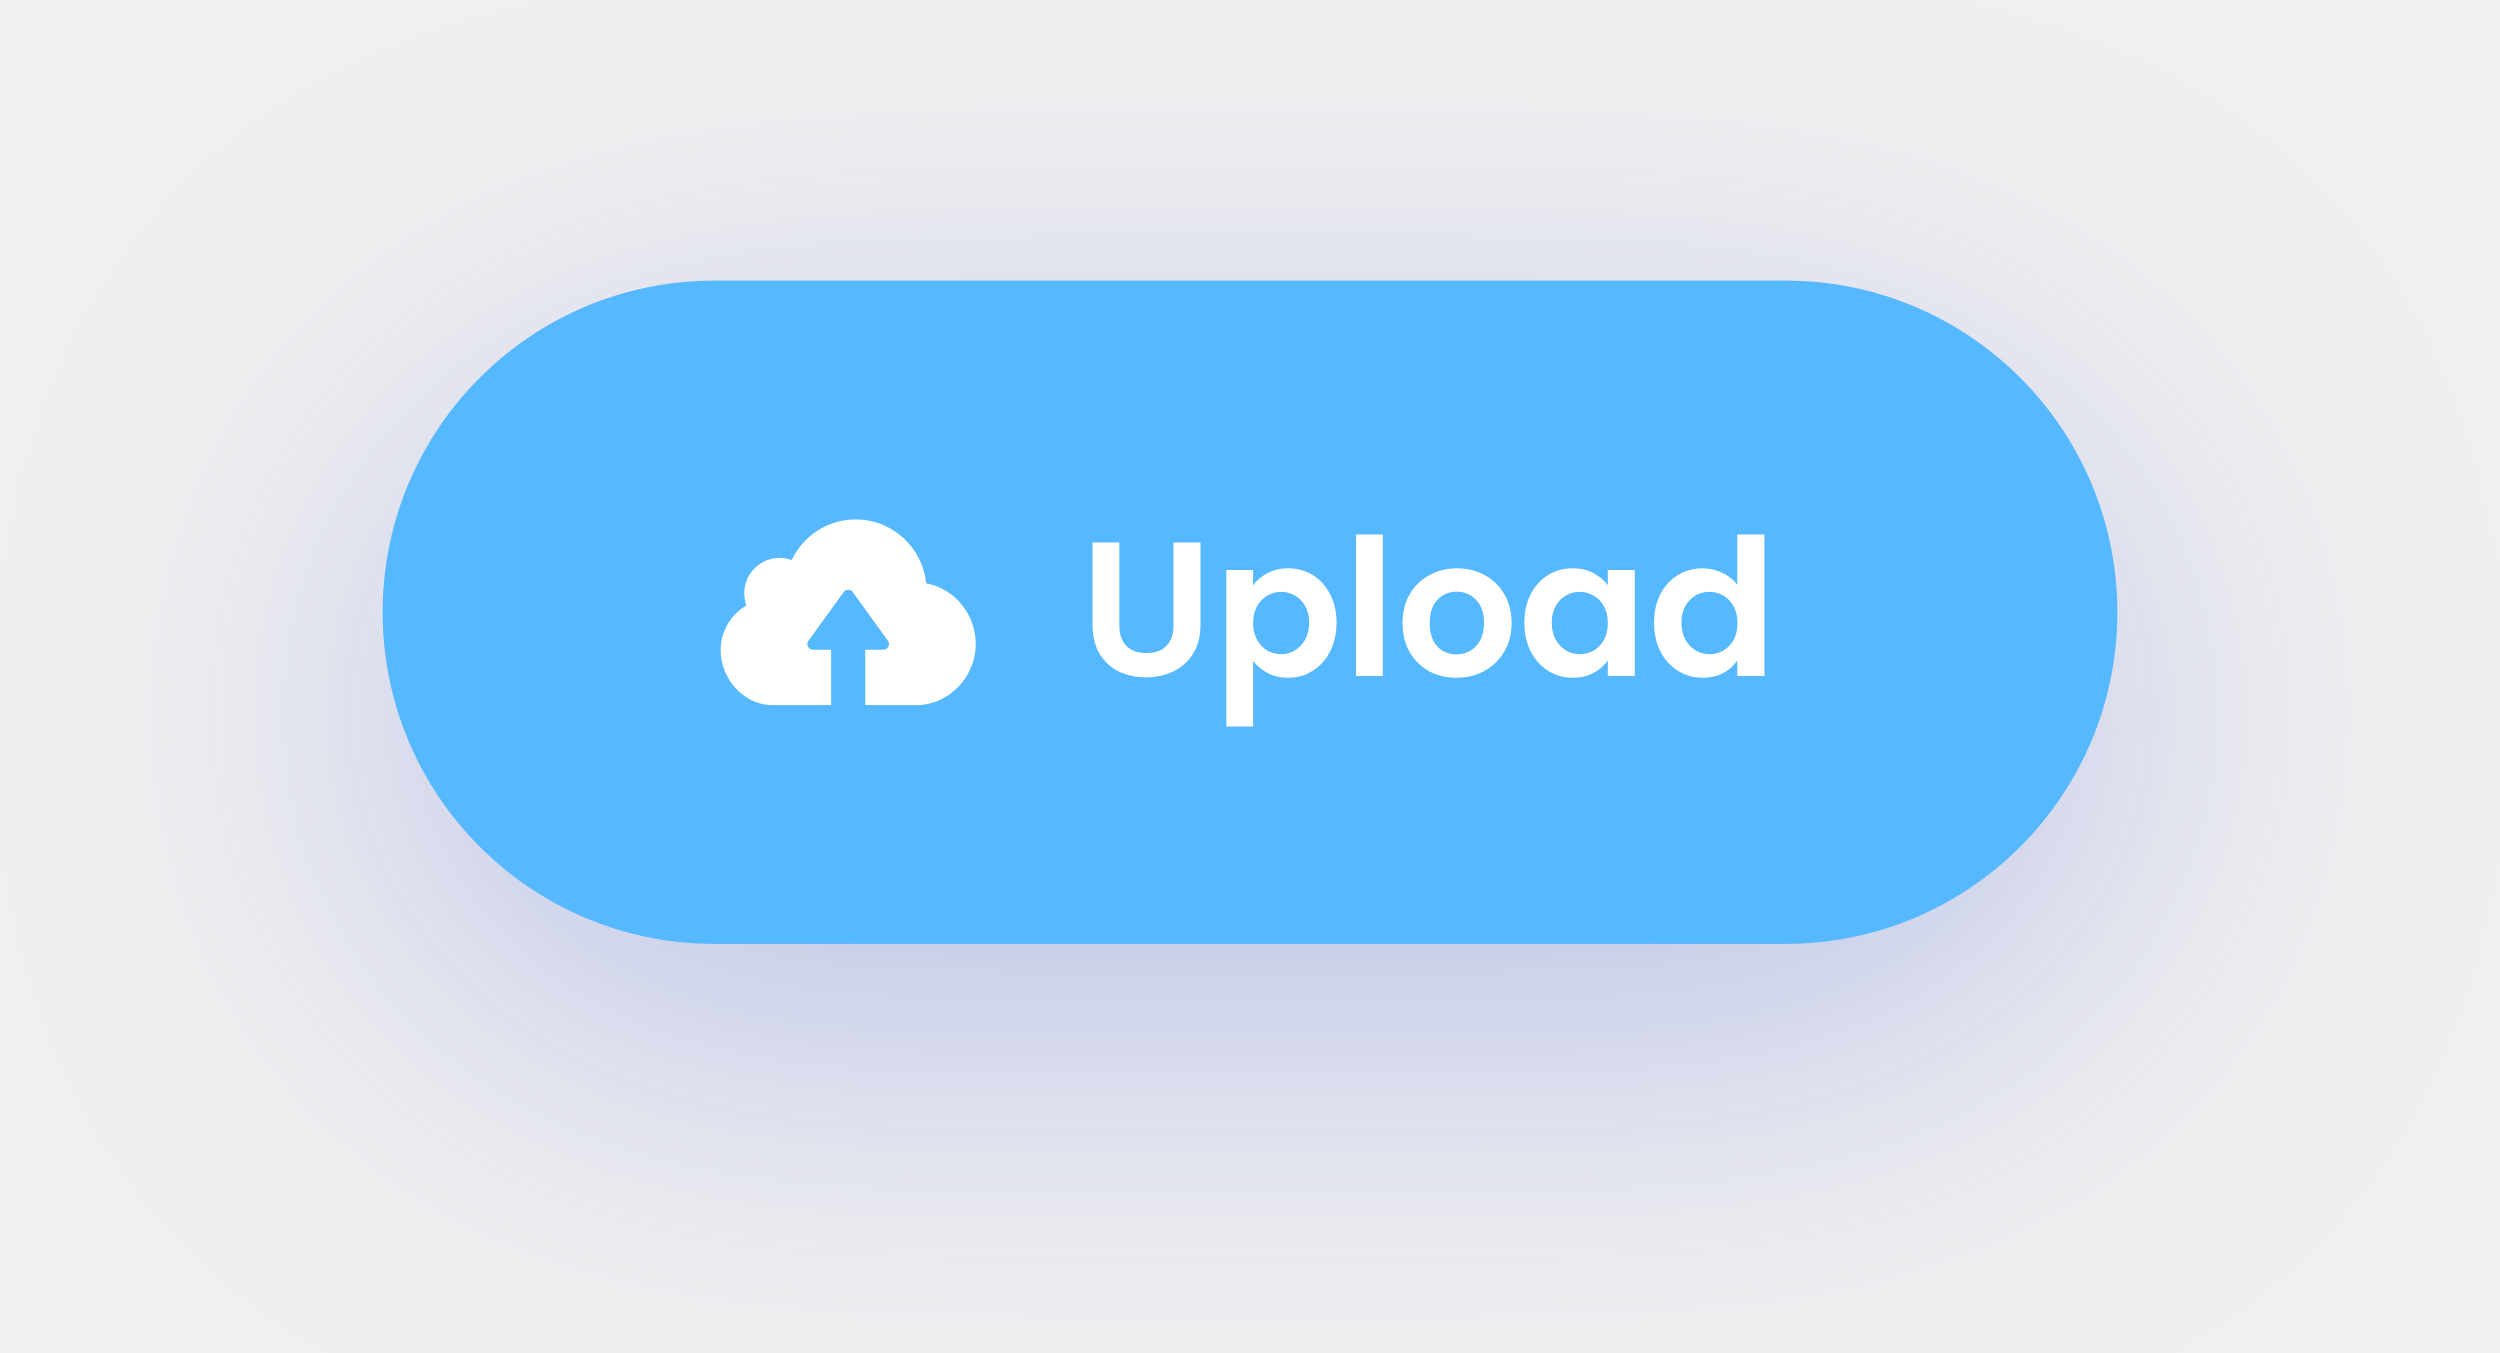
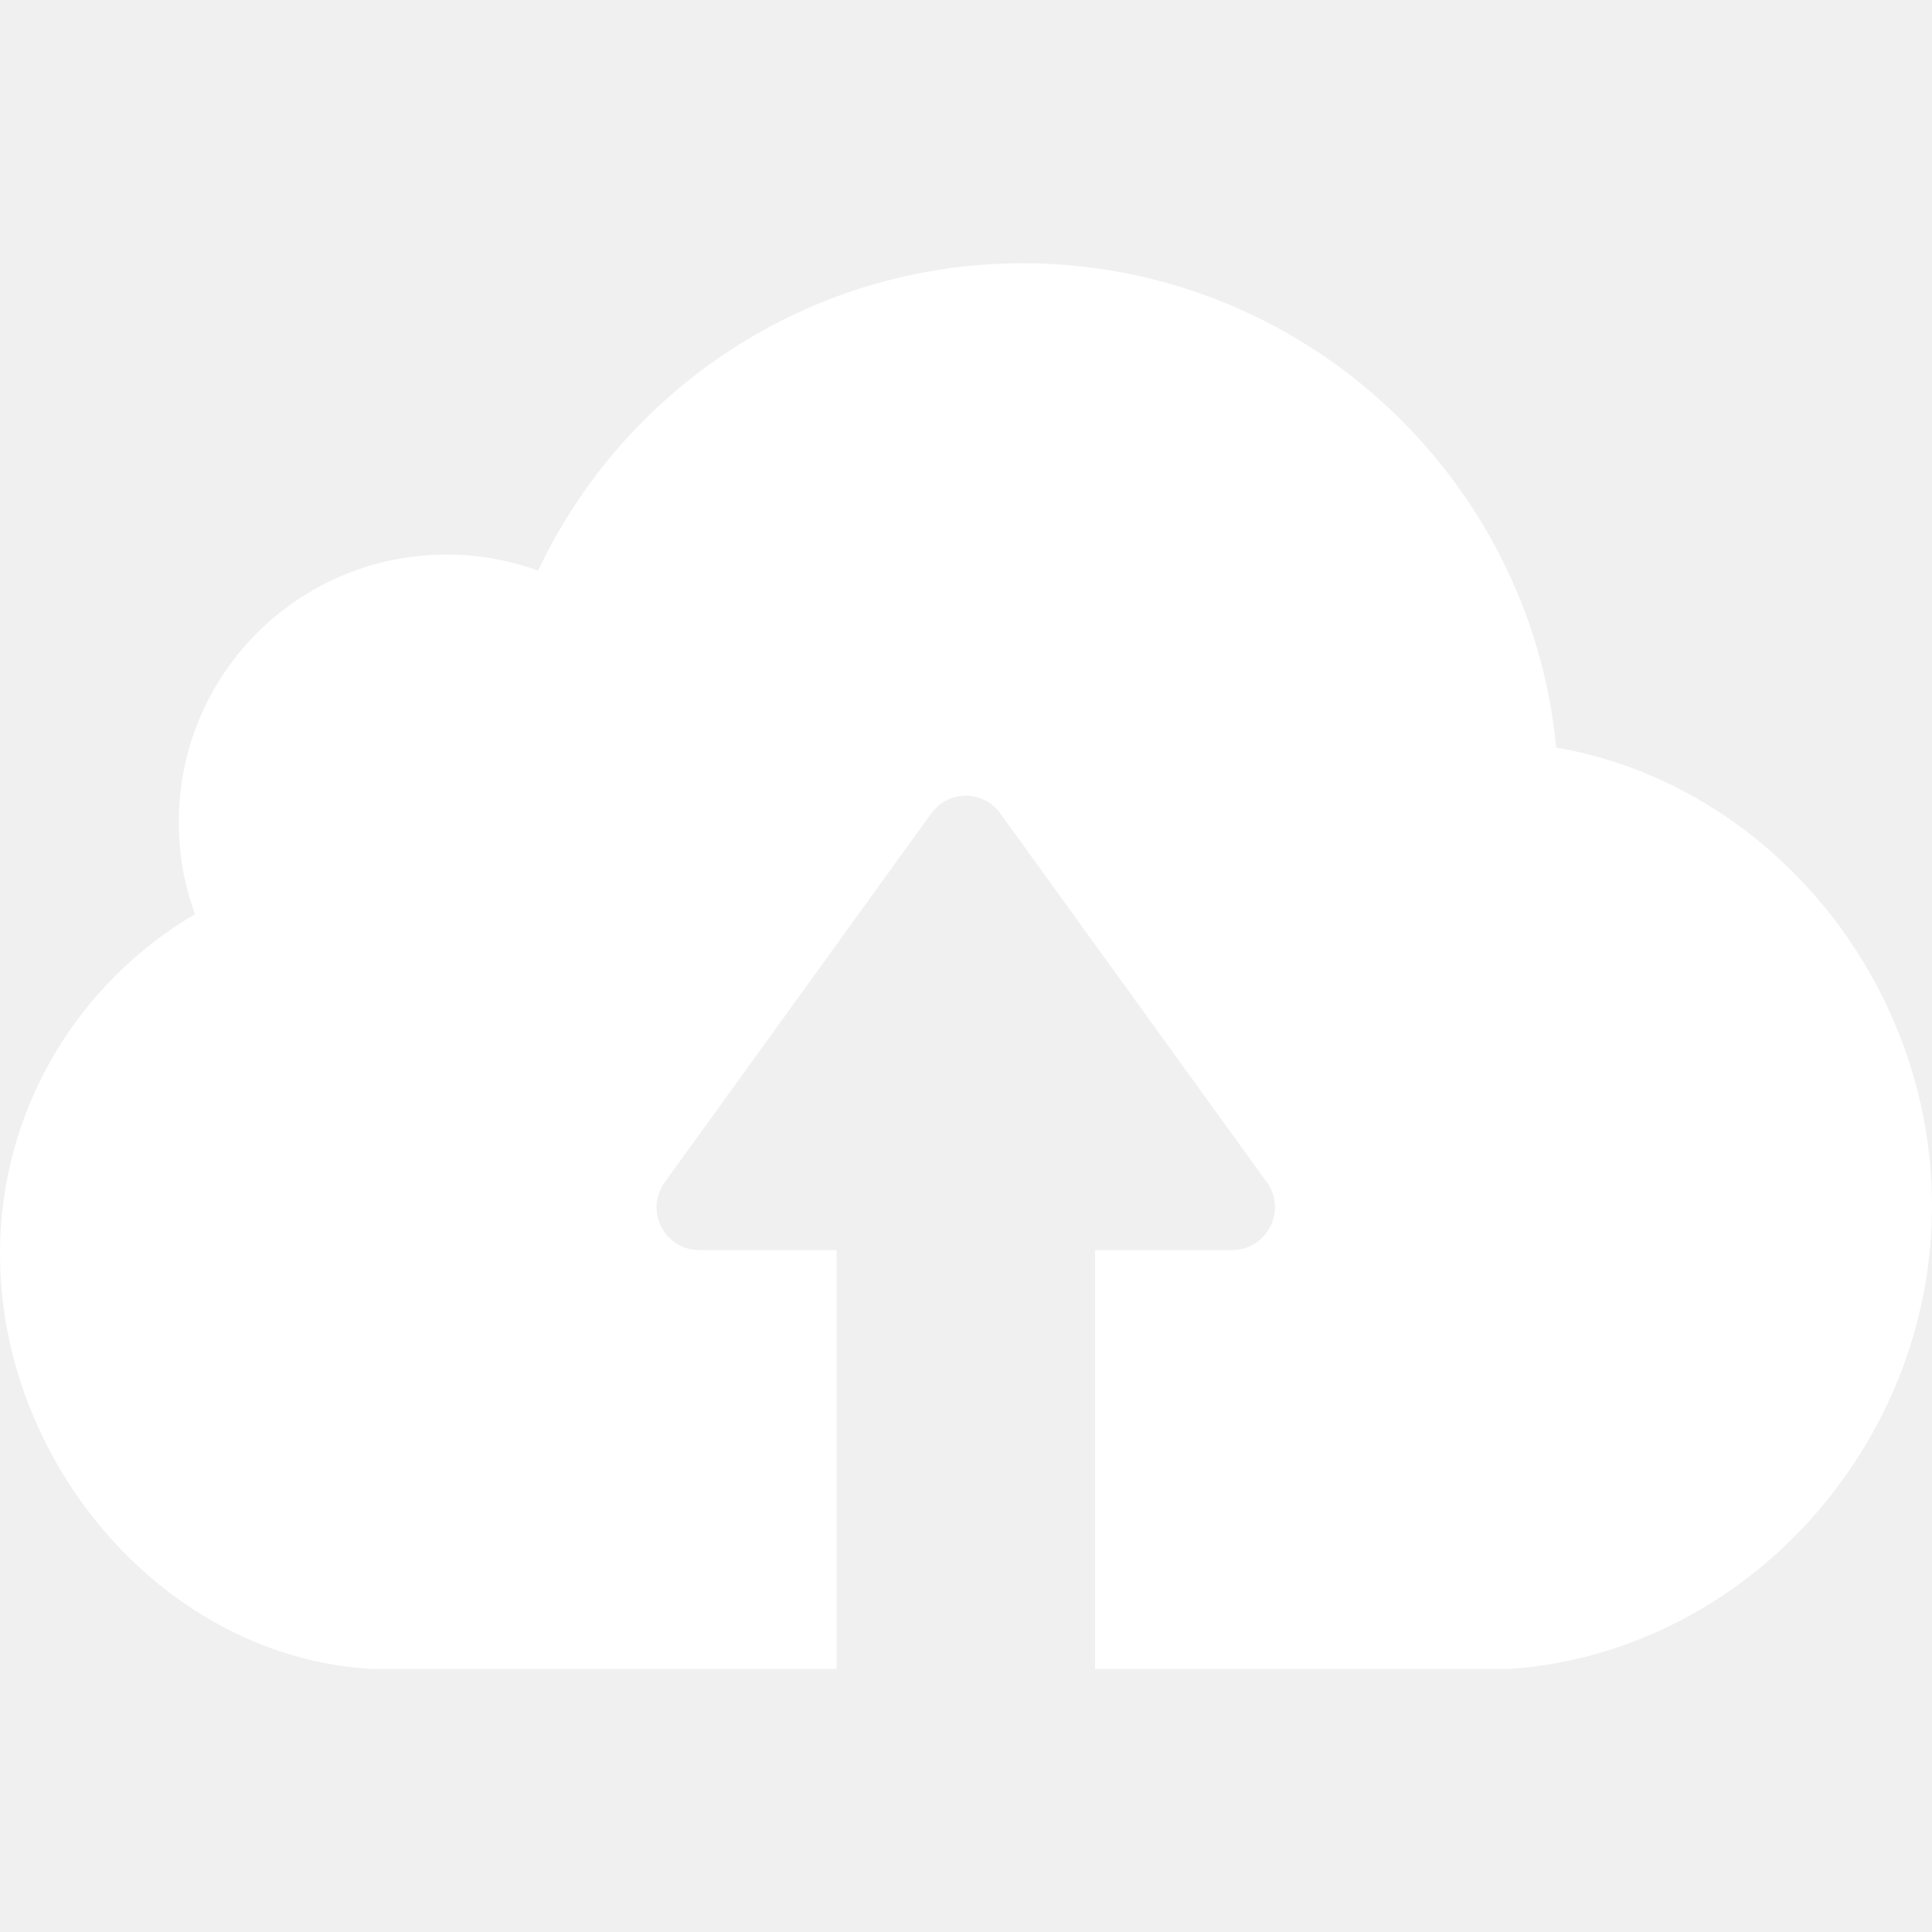
- <svg xmlns="http://www.w3.org/2000/svg" width="196" height="106" viewBox="0 0 196 106" fill="none">
-   <g filter="url(#filter0_d_80002_4010)">
-     <rect x="30" y="22" width="136" height="52" rx="26" fill="#56B8FF" />
-     <g clip-path="url(#clip0_80002_4010)">
-       <path d="M72.127 55.276H67.836V50.94H69.254C69.614 50.94 69.826 50.532 69.614 50.237L66.856 46.42C66.68 46.175 66.316 46.175 66.14 46.42L63.382 50.237C63.169 50.532 63.378 50.94 63.742 50.94H65.16V55.276H60.354C58.208 55.158 56.5 53.151 56.5 50.977C56.5 49.477 57.313 48.17 58.519 47.463C58.408 47.164 58.351 46.846 58.351 46.51C58.351 44.978 59.59 43.74 61.122 43.74C61.453 43.74 61.772 43.797 62.07 43.907C62.957 42.027 64.869 40.724 67.093 40.724C69.97 40.728 72.34 42.931 72.609 45.738C74.82 46.118 76.5 48.166 76.5 50.483C76.5 52.959 74.571 55.105 72.127 55.276Z" fill="white" />
-     </g>
-     <path d="M87.756 42.53V49.01C87.756 49.72 87.941 50.265 88.311 50.645C88.681 51.015 89.201 51.2 89.871 51.2C90.551 51.2 91.076 51.015 91.446 50.645C91.816 50.265 92.001 49.72 92.001 49.01V42.53H94.116V48.995C94.116 49.885 93.921 50.64 93.531 51.26C93.151 51.87 92.636 52.33 91.986 52.64C91.346 52.95 90.631 53.105 89.841 53.105C89.061 53.105 88.351 52.95 87.711 52.64C87.081 52.33 86.581 51.87 86.211 51.26C85.841 50.64 85.656 49.885 85.656 48.995V42.53H87.756ZM98.245 45.89C98.515 45.51 98.885 45.195 99.355 44.945C99.835 44.685 100.38 44.555 100.99 44.555C101.7 44.555 102.34 44.73 102.91 45.08C103.49 45.43 103.945 45.93 104.275 46.58C104.615 47.22 104.785 47.965 104.785 48.815C104.785 49.665 104.615 50.42 104.275 51.08C103.945 51.73 103.49 52.235 102.91 52.595C102.34 52.955 101.7 53.135 100.99 53.135C100.38 53.135 99.84 53.01 99.37 52.76C98.91 52.51 98.535 52.195 98.245 51.815V56.96H96.145V44.69H98.245V45.89ZM102.64 48.815C102.64 48.315 102.535 47.885 102.325 47.525C102.125 47.155 101.855 46.875 101.515 46.685C101.185 46.495 100.825 46.4 100.435 46.4C100.055 46.4 99.695 46.5 99.355 46.7C99.025 46.89 98.755 47.17 98.545 47.54C98.345 47.91 98.245 48.345 98.245 48.845C98.245 49.345 98.345 49.78 98.545 50.15C98.755 50.52 99.025 50.805 99.355 51.005C99.695 51.195 100.055 51.29 100.435 51.29C100.825 51.29 101.185 51.19 101.515 50.99C101.855 50.79 102.125 50.505 102.325 50.135C102.535 49.765 102.64 49.325 102.64 48.815ZM108.411 41.9V53H106.311V41.9H108.411ZM114.176 53.135C113.376 53.135 112.656 52.96 112.016 52.61C111.376 52.25 110.871 51.745 110.501 51.095C110.141 50.445 109.961 49.695 109.961 48.845C109.961 47.995 110.146 47.245 110.516 46.595C110.896 45.945 111.411 45.445 112.061 45.095C112.711 44.735 113.436 44.555 114.236 44.555C115.036 44.555 115.761 44.735 116.411 45.095C117.061 45.445 117.571 45.945 117.941 46.595C118.321 47.245 118.511 47.995 118.511 48.845C118.511 49.695 118.316 50.445 117.926 51.095C117.546 51.745 117.026 52.25 116.366 52.61C115.716 52.96 114.986 53.135 114.176 53.135ZM114.176 51.305C114.556 51.305 114.911 51.215 115.241 51.035C115.581 50.845 115.851 50.565 116.051 50.195C116.251 49.825 116.351 49.375 116.351 48.845C116.351 48.055 116.141 47.45 115.721 47.03C115.311 46.6 114.806 46.385 114.206 46.385C113.606 46.385 113.101 46.6 112.691 47.03C112.291 47.45 112.091 48.055 112.091 48.845C112.091 49.635 112.286 50.245 112.676 50.675C113.076 51.095 113.576 51.305 114.176 51.305ZM119.512 48.815C119.512 47.975 119.677 47.23 120.007 46.58C120.347 45.93 120.802 45.43 121.372 45.08C121.952 44.73 122.597 44.555 123.307 44.555C123.927 44.555 124.467 44.68 124.927 44.93C125.397 45.18 125.772 45.495 126.052 45.875V44.69H128.167V53H126.052V51.785C125.782 52.175 125.407 52.5 124.927 52.76C124.457 53.01 123.912 53.135 123.292 53.135C122.592 53.135 121.952 52.955 121.372 52.595C120.802 52.235 120.347 51.73 120.007 51.08C119.677 50.42 119.512 49.665 119.512 48.815ZM126.052 48.845C126.052 48.335 125.952 47.9 125.752 47.54C125.552 47.17 125.282 46.89 124.942 46.7C124.602 46.5 124.237 46.4 123.847 46.4C123.457 46.4 123.097 46.495 122.767 46.685C122.437 46.875 122.167 47.155 121.957 47.525C121.757 47.885 121.657 48.315 121.657 48.815C121.657 49.315 121.757 49.755 121.957 50.135C122.167 50.505 122.437 50.79 122.767 50.99C123.107 51.19 123.467 51.29 123.847 51.29C124.237 51.29 124.602 51.195 124.942 51.005C125.282 50.805 125.552 50.525 125.752 50.165C125.952 49.795 126.052 49.355 126.052 48.845ZM129.678 48.815C129.678 47.975 129.843 47.23 130.173 46.58C130.513 45.93 130.973 45.43 131.553 45.08C132.133 44.73 132.778 44.555 133.488 44.555C134.028 44.555 134.543 44.675 135.033 44.915C135.523 45.145 135.913 45.455 136.203 45.845V41.9H138.333V53H136.203V51.77C135.943 52.18 135.578 52.51 135.108 52.76C134.638 53.01 134.093 53.135 133.473 53.135C132.773 53.135 132.133 52.955 131.553 52.595C130.973 52.235 130.513 51.73 130.173 51.08C129.843 50.42 129.678 49.665 129.678 48.815ZM136.218 48.845C136.218 48.335 136.118 47.9 135.918 47.54C135.718 47.17 135.448 46.89 135.108 46.7C134.768 46.5 134.403 46.4 134.013 46.4C133.623 46.4 133.263 46.495 132.933 46.685C132.603 46.875 132.333 47.155 132.123 47.525C131.923 47.885 131.823 48.315 131.823 48.815C131.823 49.315 131.923 49.755 132.123 50.135C132.333 50.505 132.603 50.79 132.933 50.99C133.273 51.19 133.633 51.29 134.013 51.29C134.403 51.29 134.768 51.195 135.108 51.005C135.448 50.805 135.718 50.525 135.918 50.165C136.118 49.795 136.218 49.355 136.218 48.845Z" fill="white" />
-   </g>
-   <defs>
-     <filter id="filter0_d_80002_4010" x="0" y="0" width="196" height="112" filterUnits="userSpaceOnUse" color-interpolation-filters="sRGB">
-       <feFlood flood-opacity="0" result="BackgroundImageFix" />
-       <feColorMatrix in="SourceAlpha" type="matrix" values="0 0 0 0 0 0 0 0 0 0 0 0 0 0 0 0 0 0 127 0" result="hardAlpha" />
-       <feOffset dy="8" />
-       <feGaussianBlur stdDeviation="15" />
-       <feColorMatrix type="matrix" values="0 0 0 0 0.255 0 0 0 0 0.349 0 0 0 0 0.838 0 0 0 0.3 0" />
-       <feBlend mode="normal" in2="BackgroundImageFix" result="effect1_dropShadow_80002_4010" />
-       <feBlend mode="normal" in="SourceGraphic" in2="effect1_dropShadow_80002_4010" result="shape" />
-     </filter>
-     <clipPath id="clip0_80002_4010">
-       <rect width="20" height="20" fill="white" transform="translate(56.5 38)" />
-     </clipPath>
-   </defs>
+ <svg xmlns="http://www.w3.org/2000/svg" width="20" height="20" viewBox="0 0 20 20" fill="none">
+   <path d="M15.627 17.277H11.336V12.941H12.754C13.114 12.941 13.326 12.533 13.114 12.238L10.355 8.421C10.18 8.176 9.816 8.176 9.64 8.421L6.882 12.238C6.669 12.533 6.878 12.941 7.242 12.941H8.66V17.277H3.854C1.708 17.159 0 15.152 0 12.978C0 11.478 0.813 10.171 2.019 9.463C1.908 9.165 1.851 8.846 1.851 8.511C1.851 6.979 3.09 5.741 4.622 5.741C4.953 5.741 5.272 5.798 5.57 5.908C6.457 4.028 8.369 2.725 10.593 2.725C13.47 2.729 15.84 4.931 16.11 7.739C18.32 8.119 20 10.166 20 12.483C20 14.96 18.071 17.105 15.627 17.277Z" fill="white" />
</svg>
